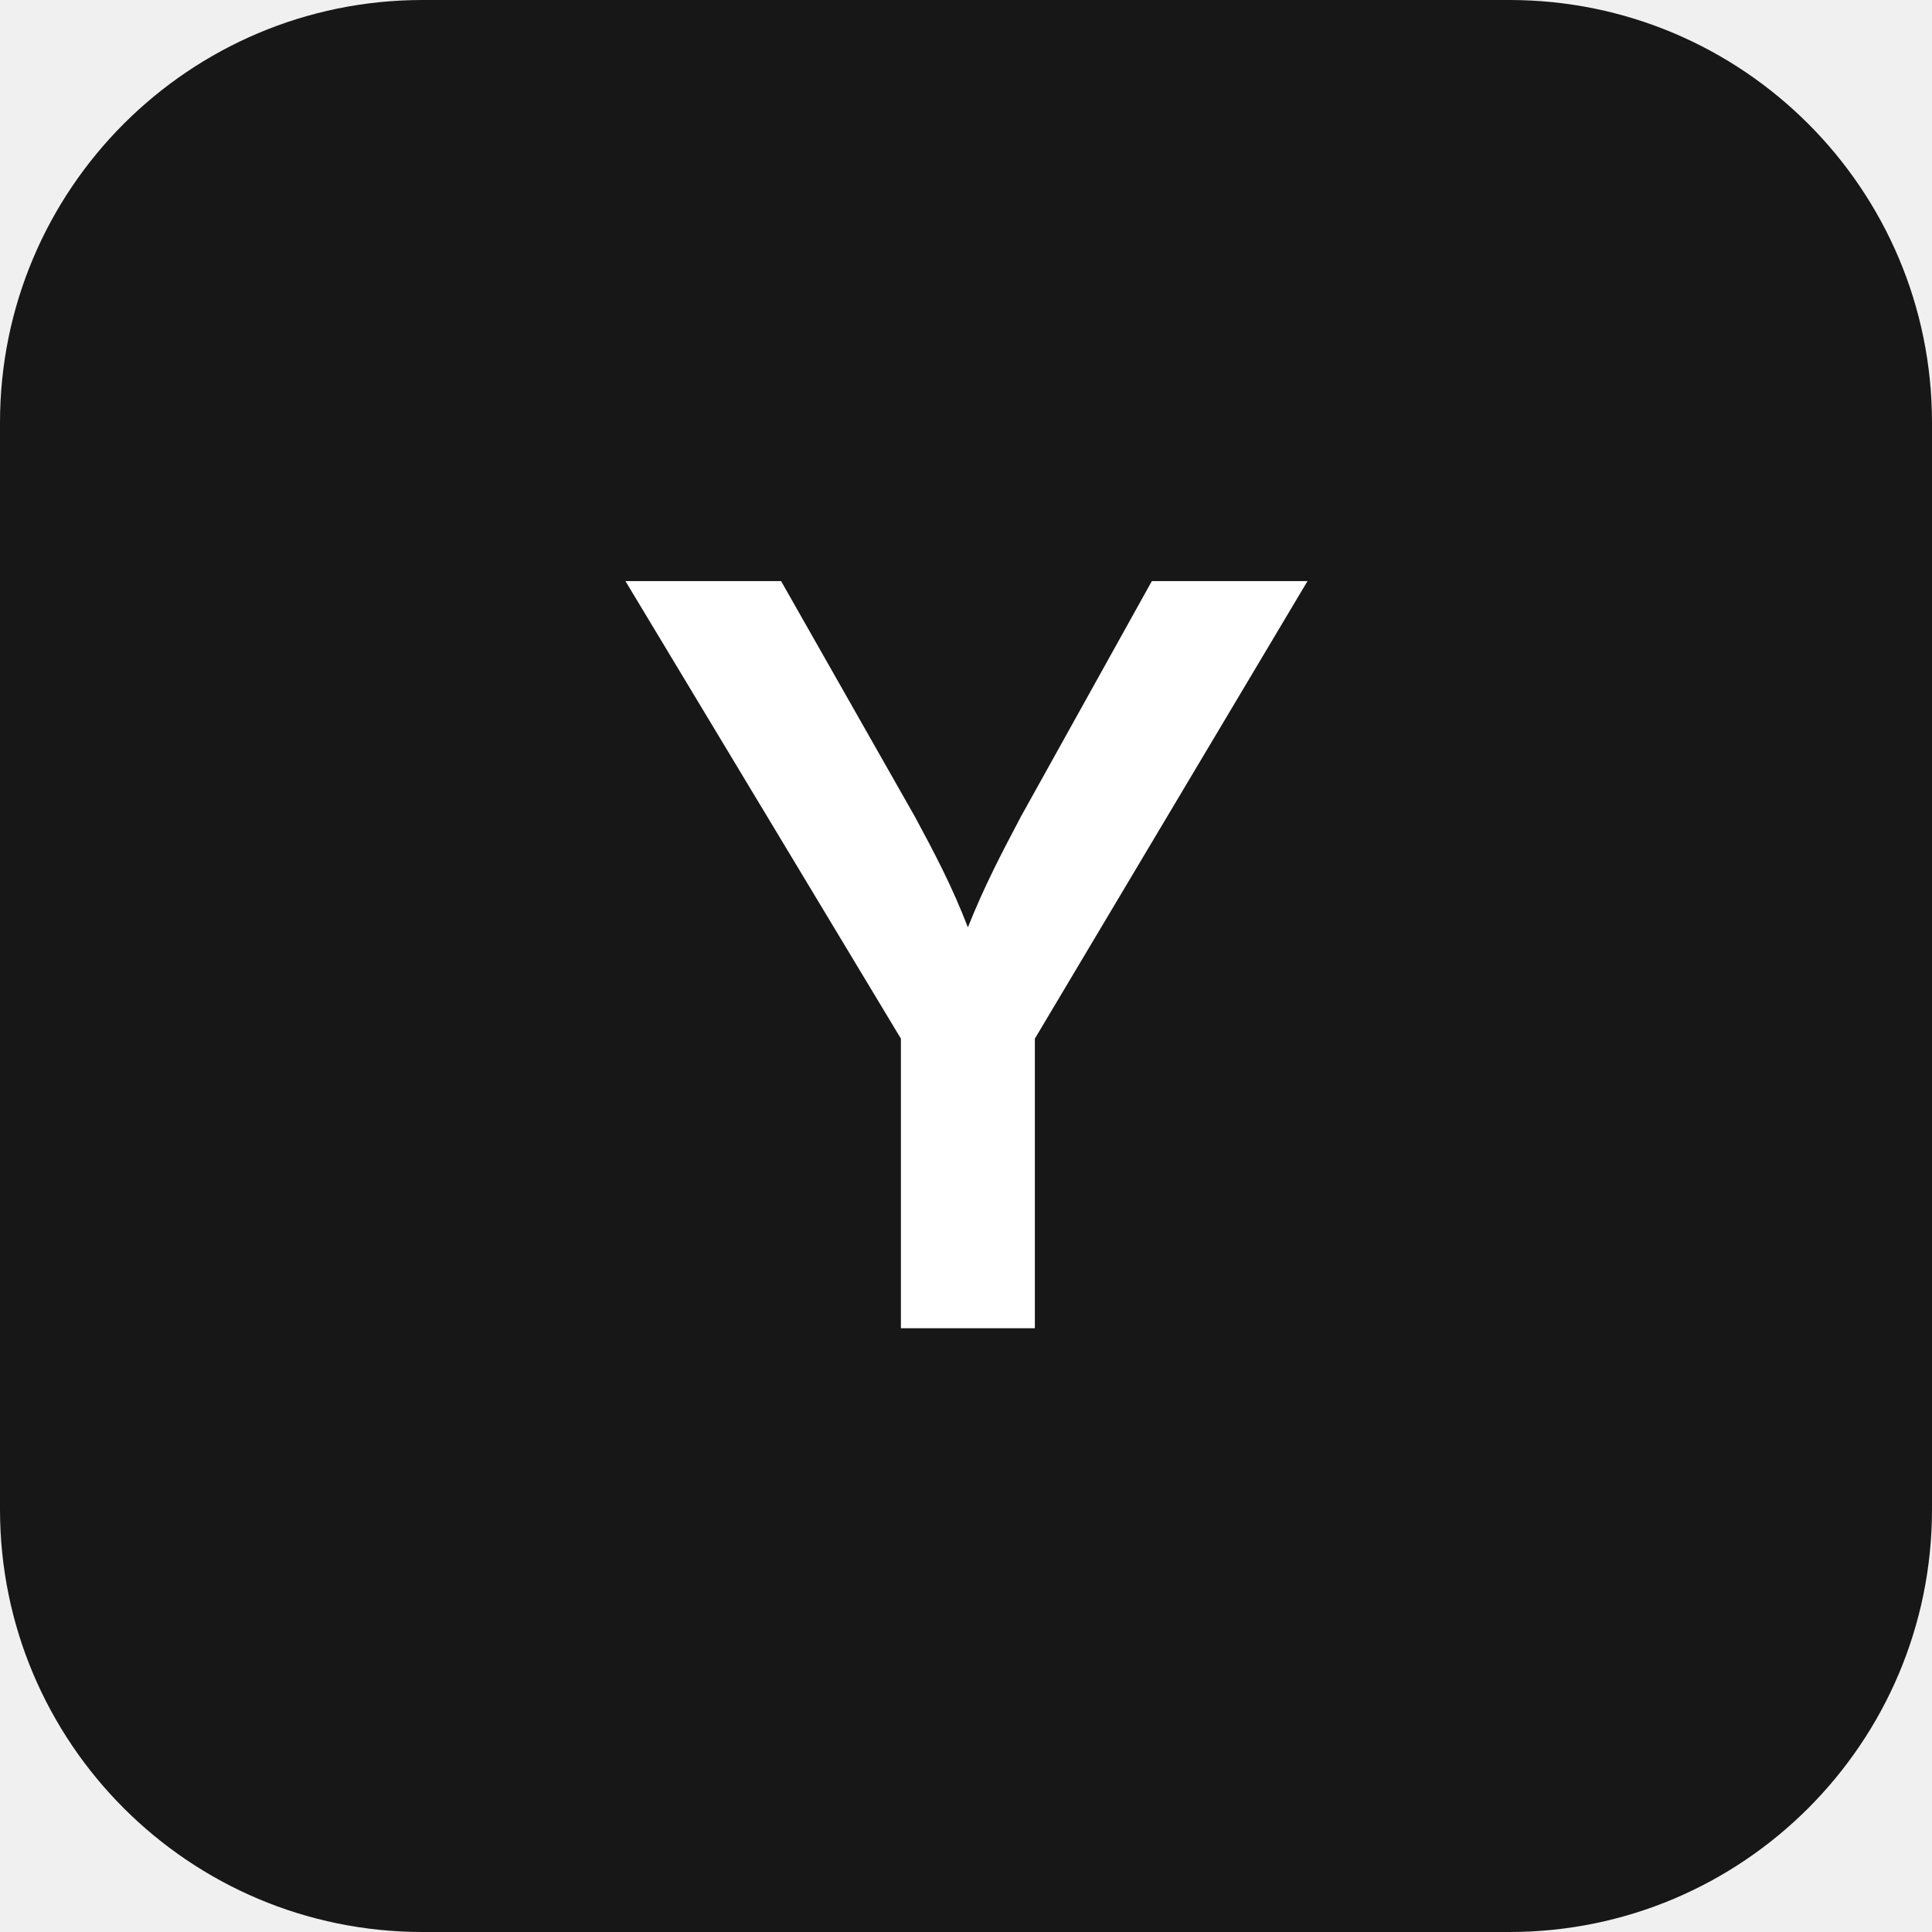
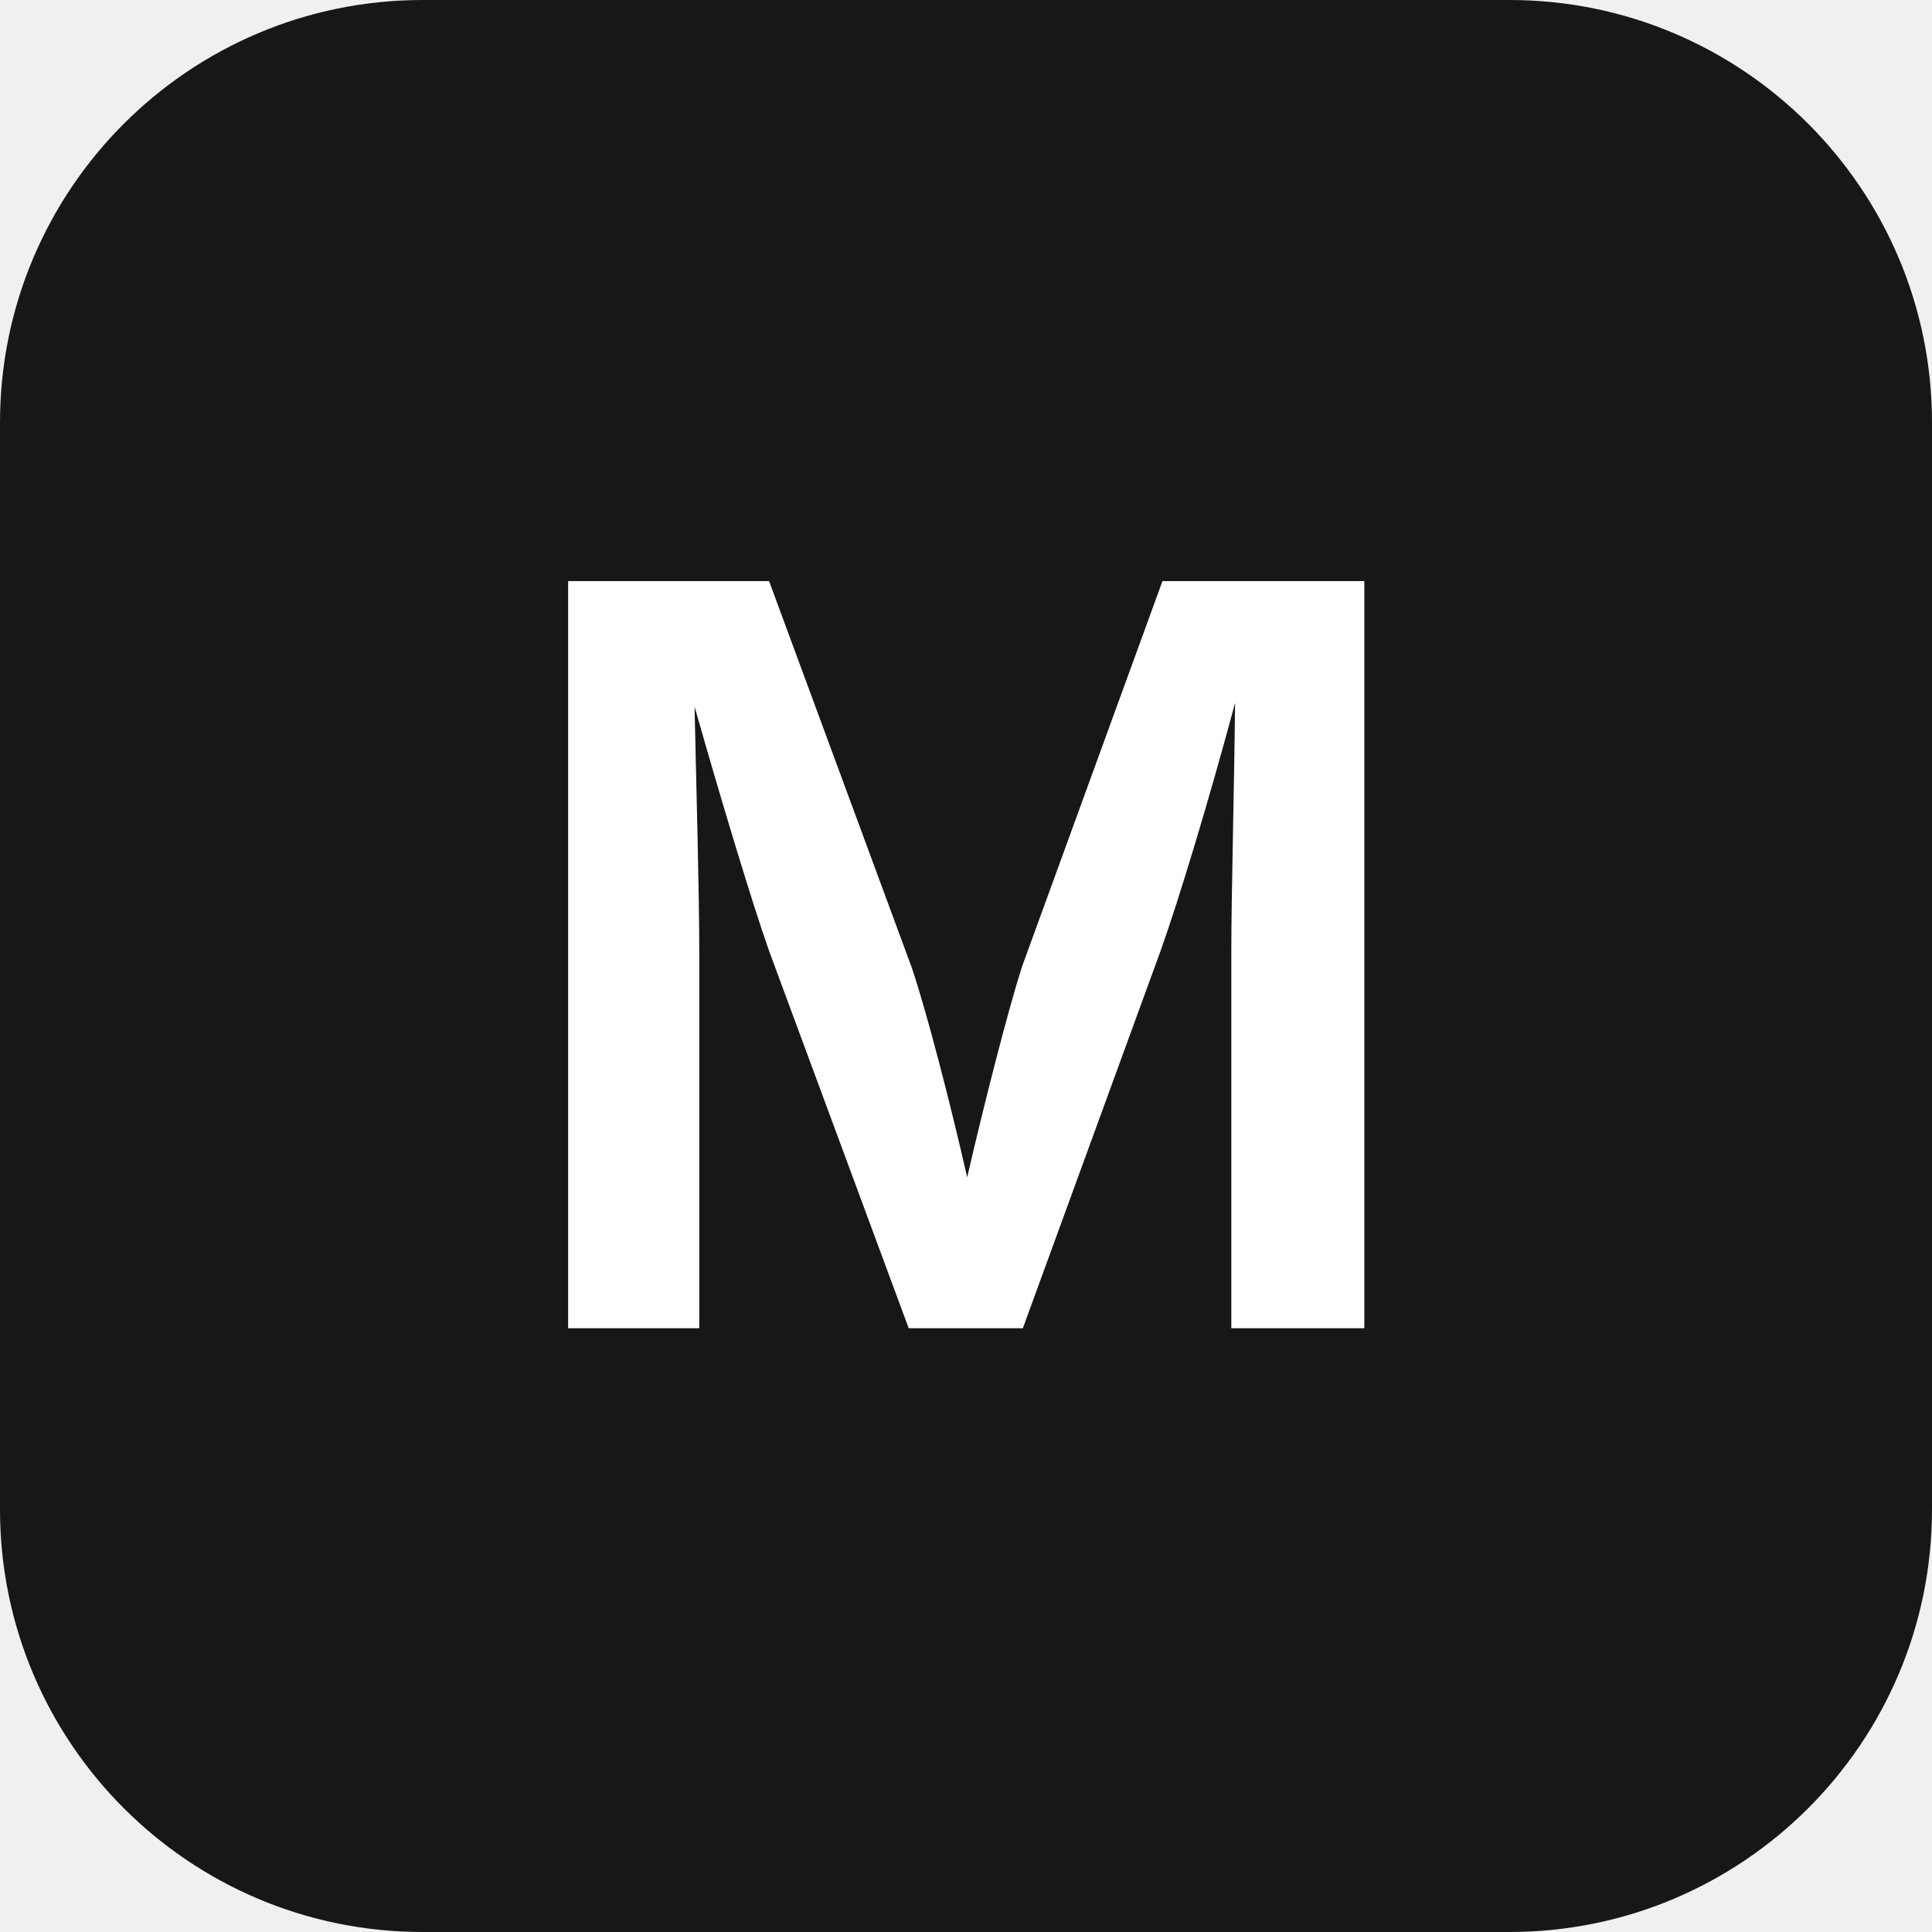
<svg xmlns="http://www.w3.org/2000/svg" viewBox="0 0 32 32">
  <rect width="32" height="32" rx="7" fill="#171717" />
-   <text x="16" y="22" text-anchor="middle" font-family="Inter, system-ui, sans-serif" font-size="17" font-weight="600" fill="#ffffff">Y</text>
+   <text x="16" y="22" text-anchor="middle" font-family="Inter, system-ui, sans-serif" font-size="17" font-weight="600" fill="#ffffff">M</text>
</svg>
